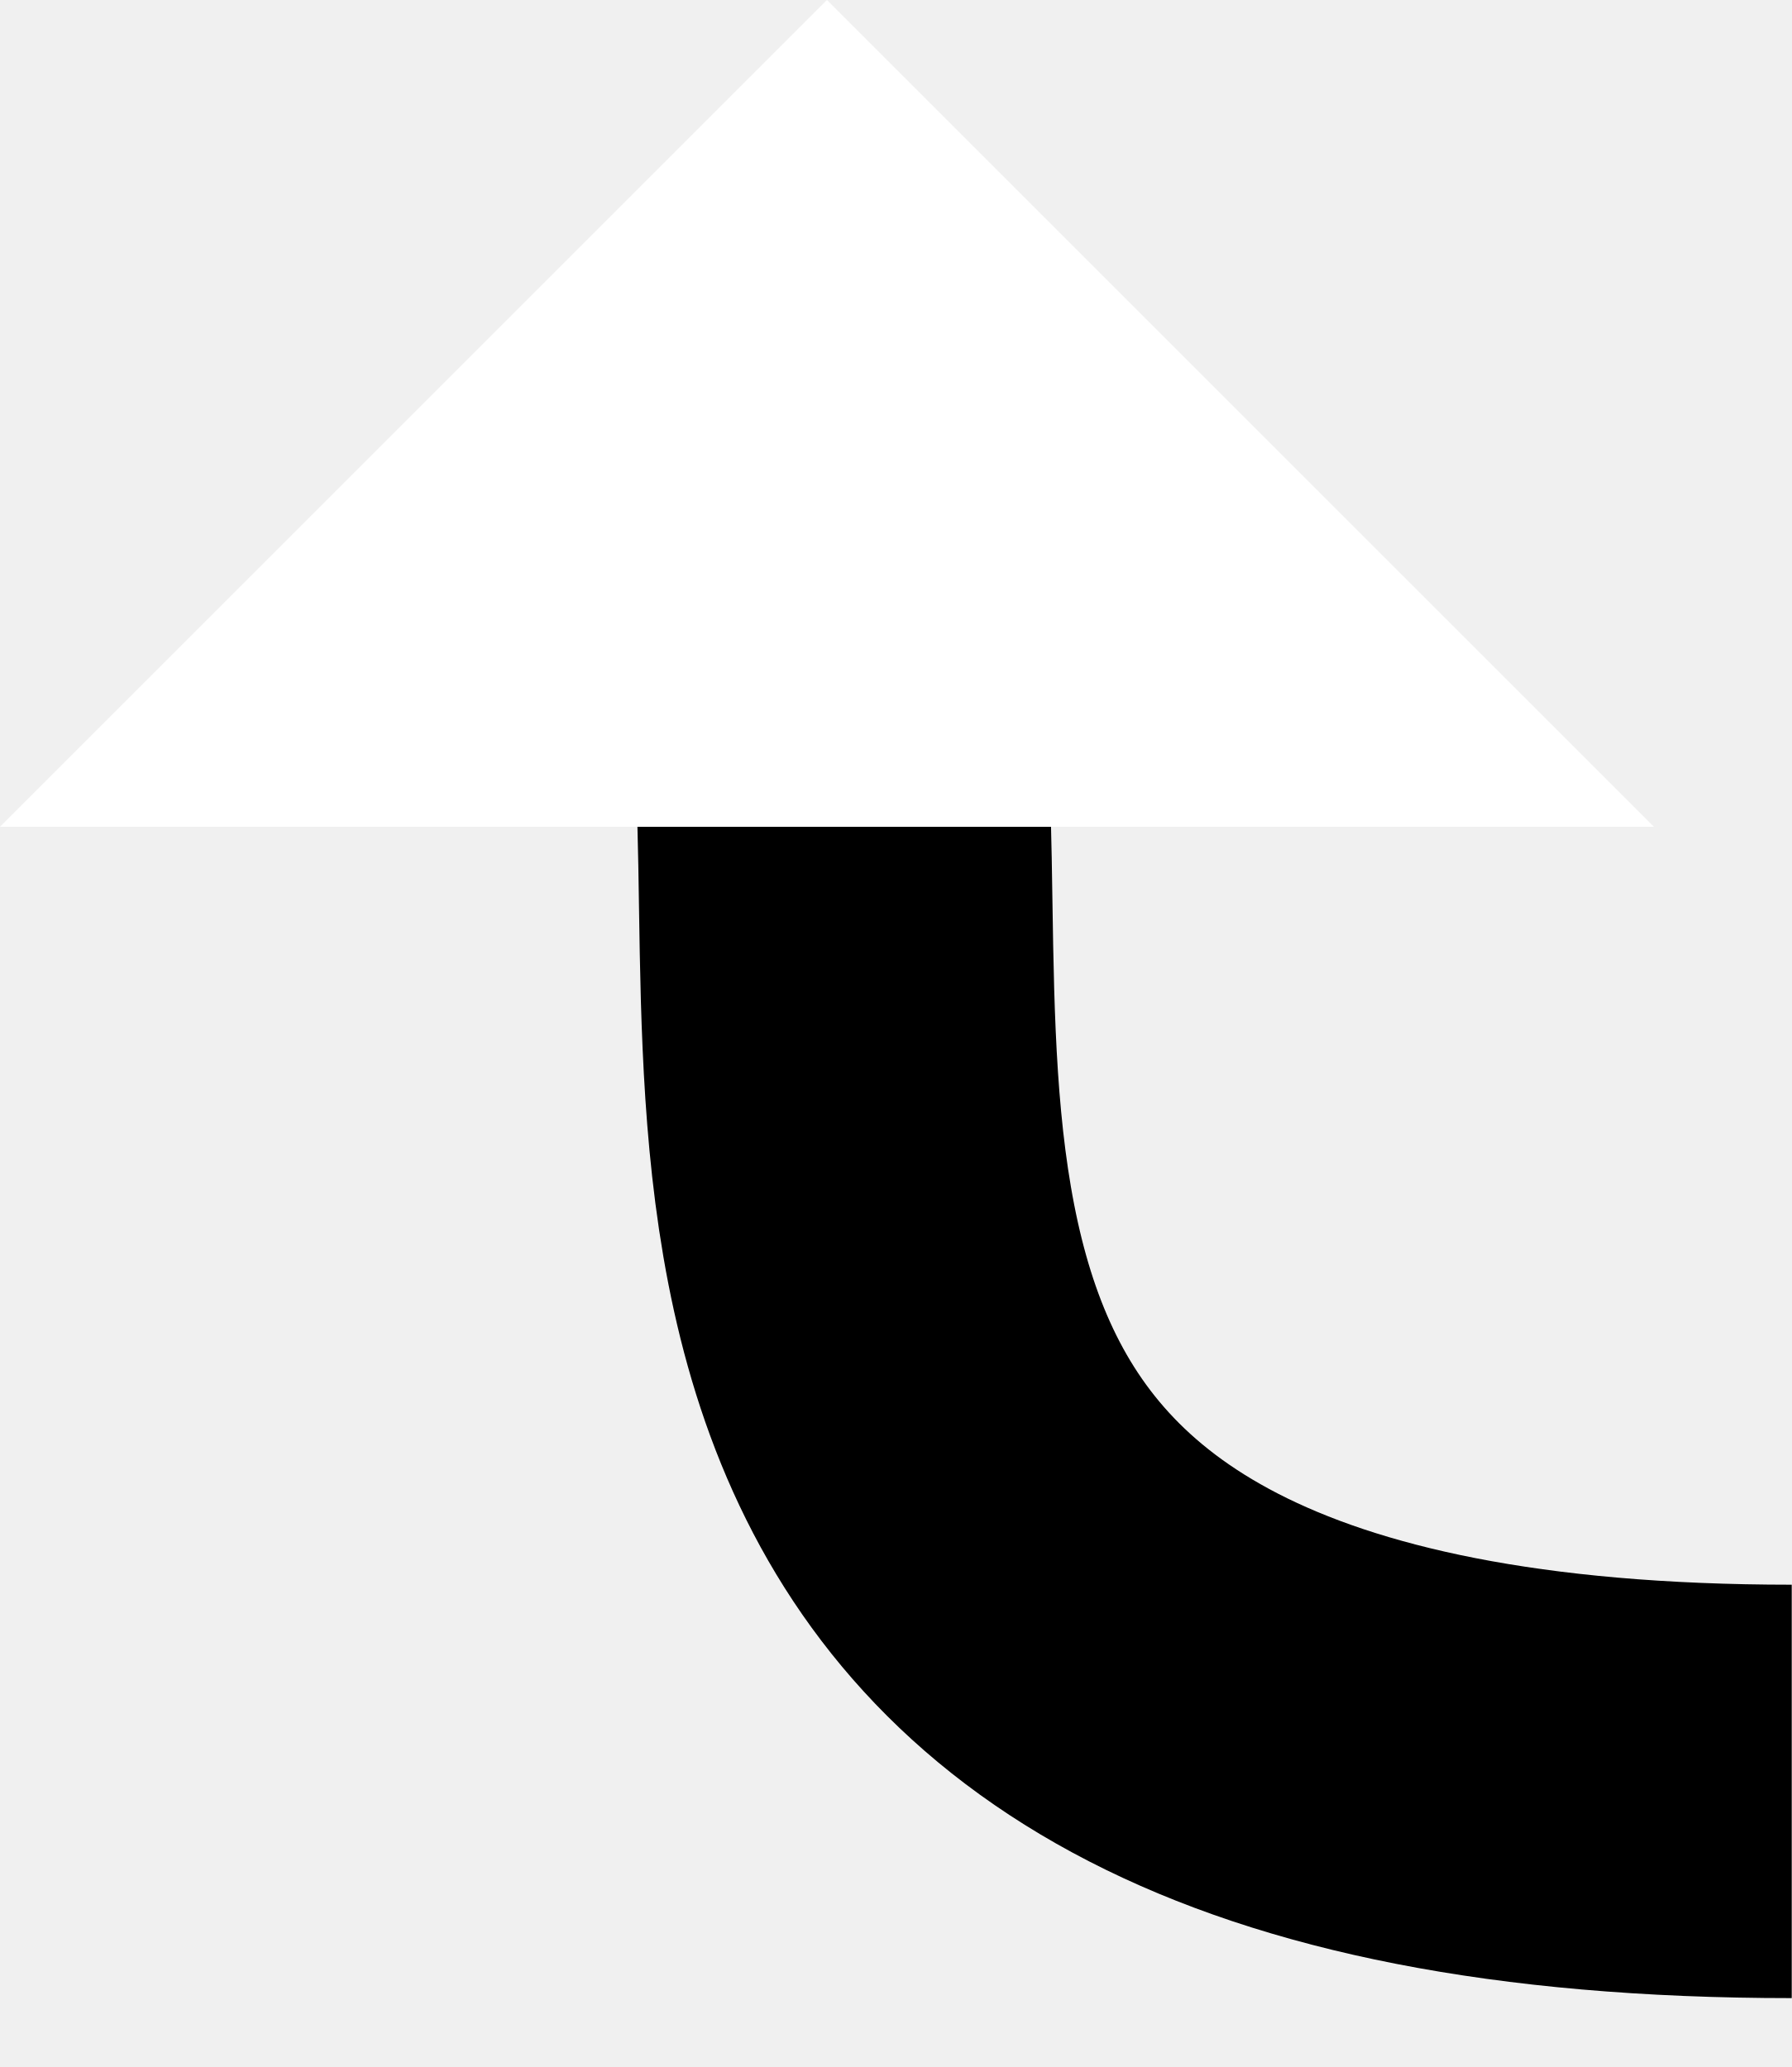
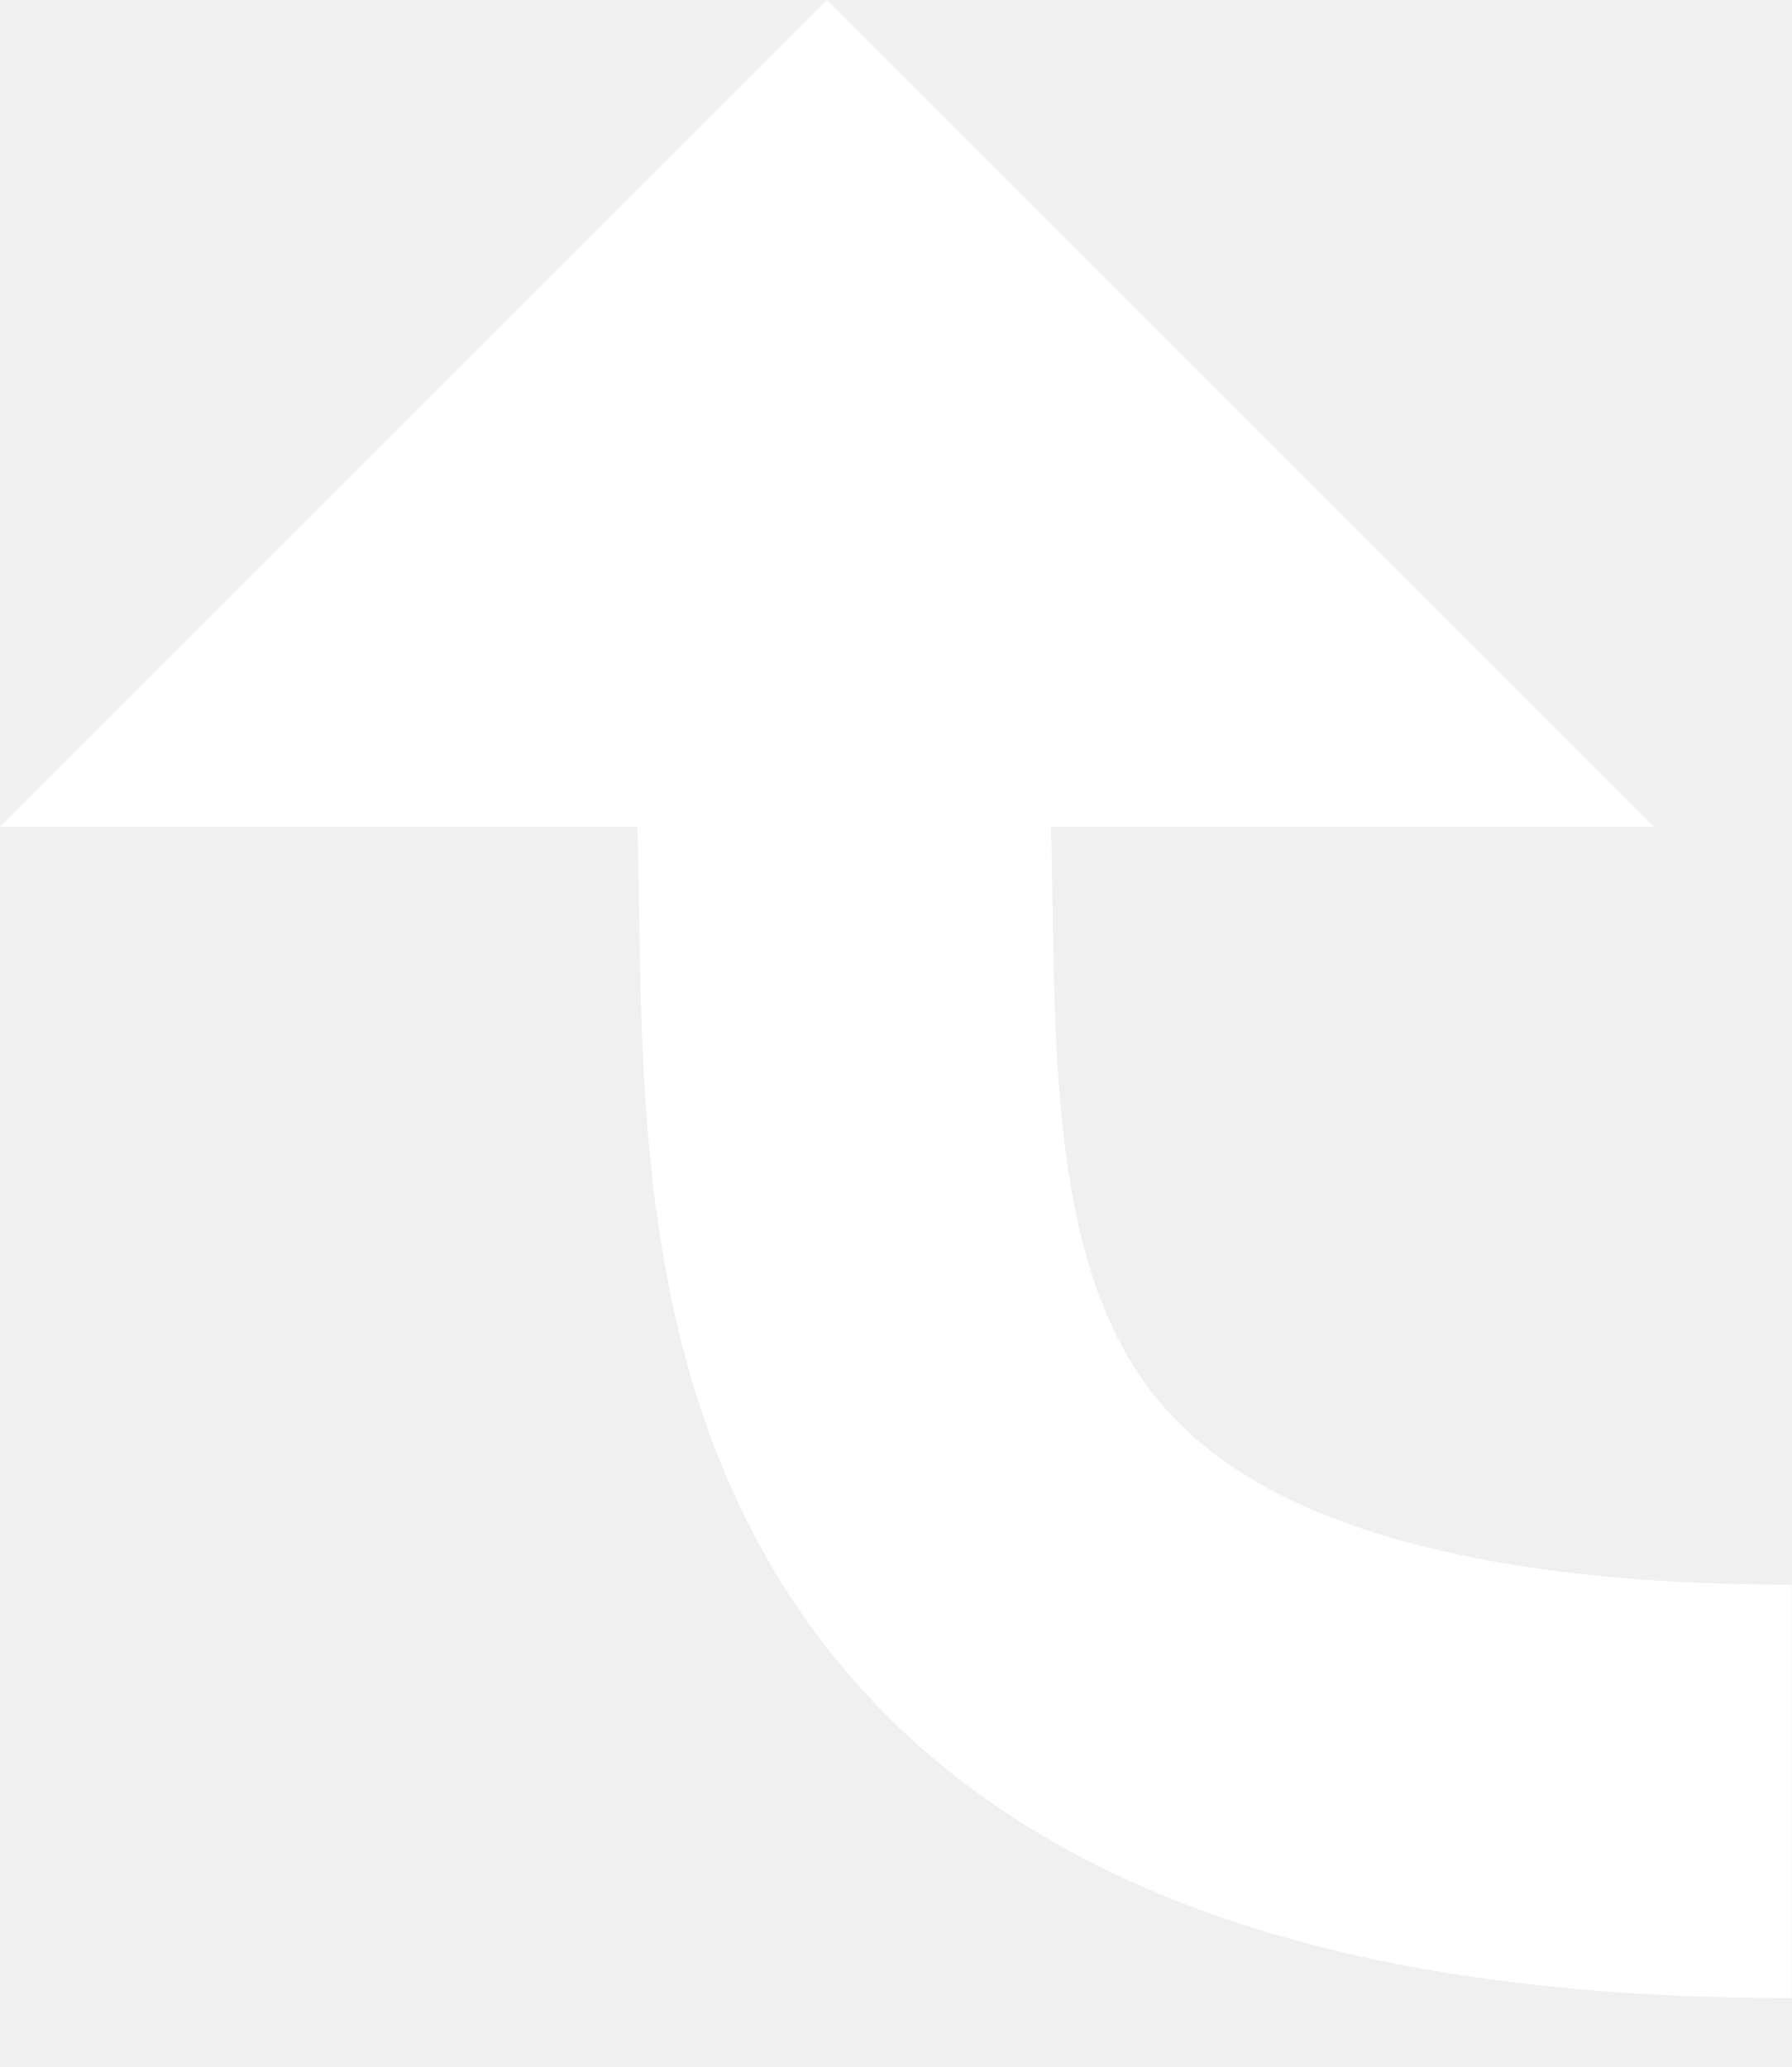
<svg xmlns="http://www.w3.org/2000/svg" width="13px" height="15px" viewBox="0 0 13 15" version="1.1">
  <defs />
  <g id="Page-1" stroke="none" stroke-width="1" fill="none" fill-rule="evenodd">
    <g id="ComponentSelectors">
      <g id="Arrow_Parent">
-         <path d="M6.028,3 C6.028,3 5.942,3.858 6.072,5.071 C6.384,8 5,13 13,13" id="Path-704" stroke="#000000" stroke-width="3" />
+         <path d="M6.028,3 C6.028,3 5.942,3.858 6.072,5.071 C6.384,8 5,13 13,13" id="Path-704" stroke="#fff" stroke-width="3" />
        <polygon id="Triangle-8" fill="#fff" points="6 0 12 6 0 6 " />
      </g>
    </g>
  </g>
</svg>
